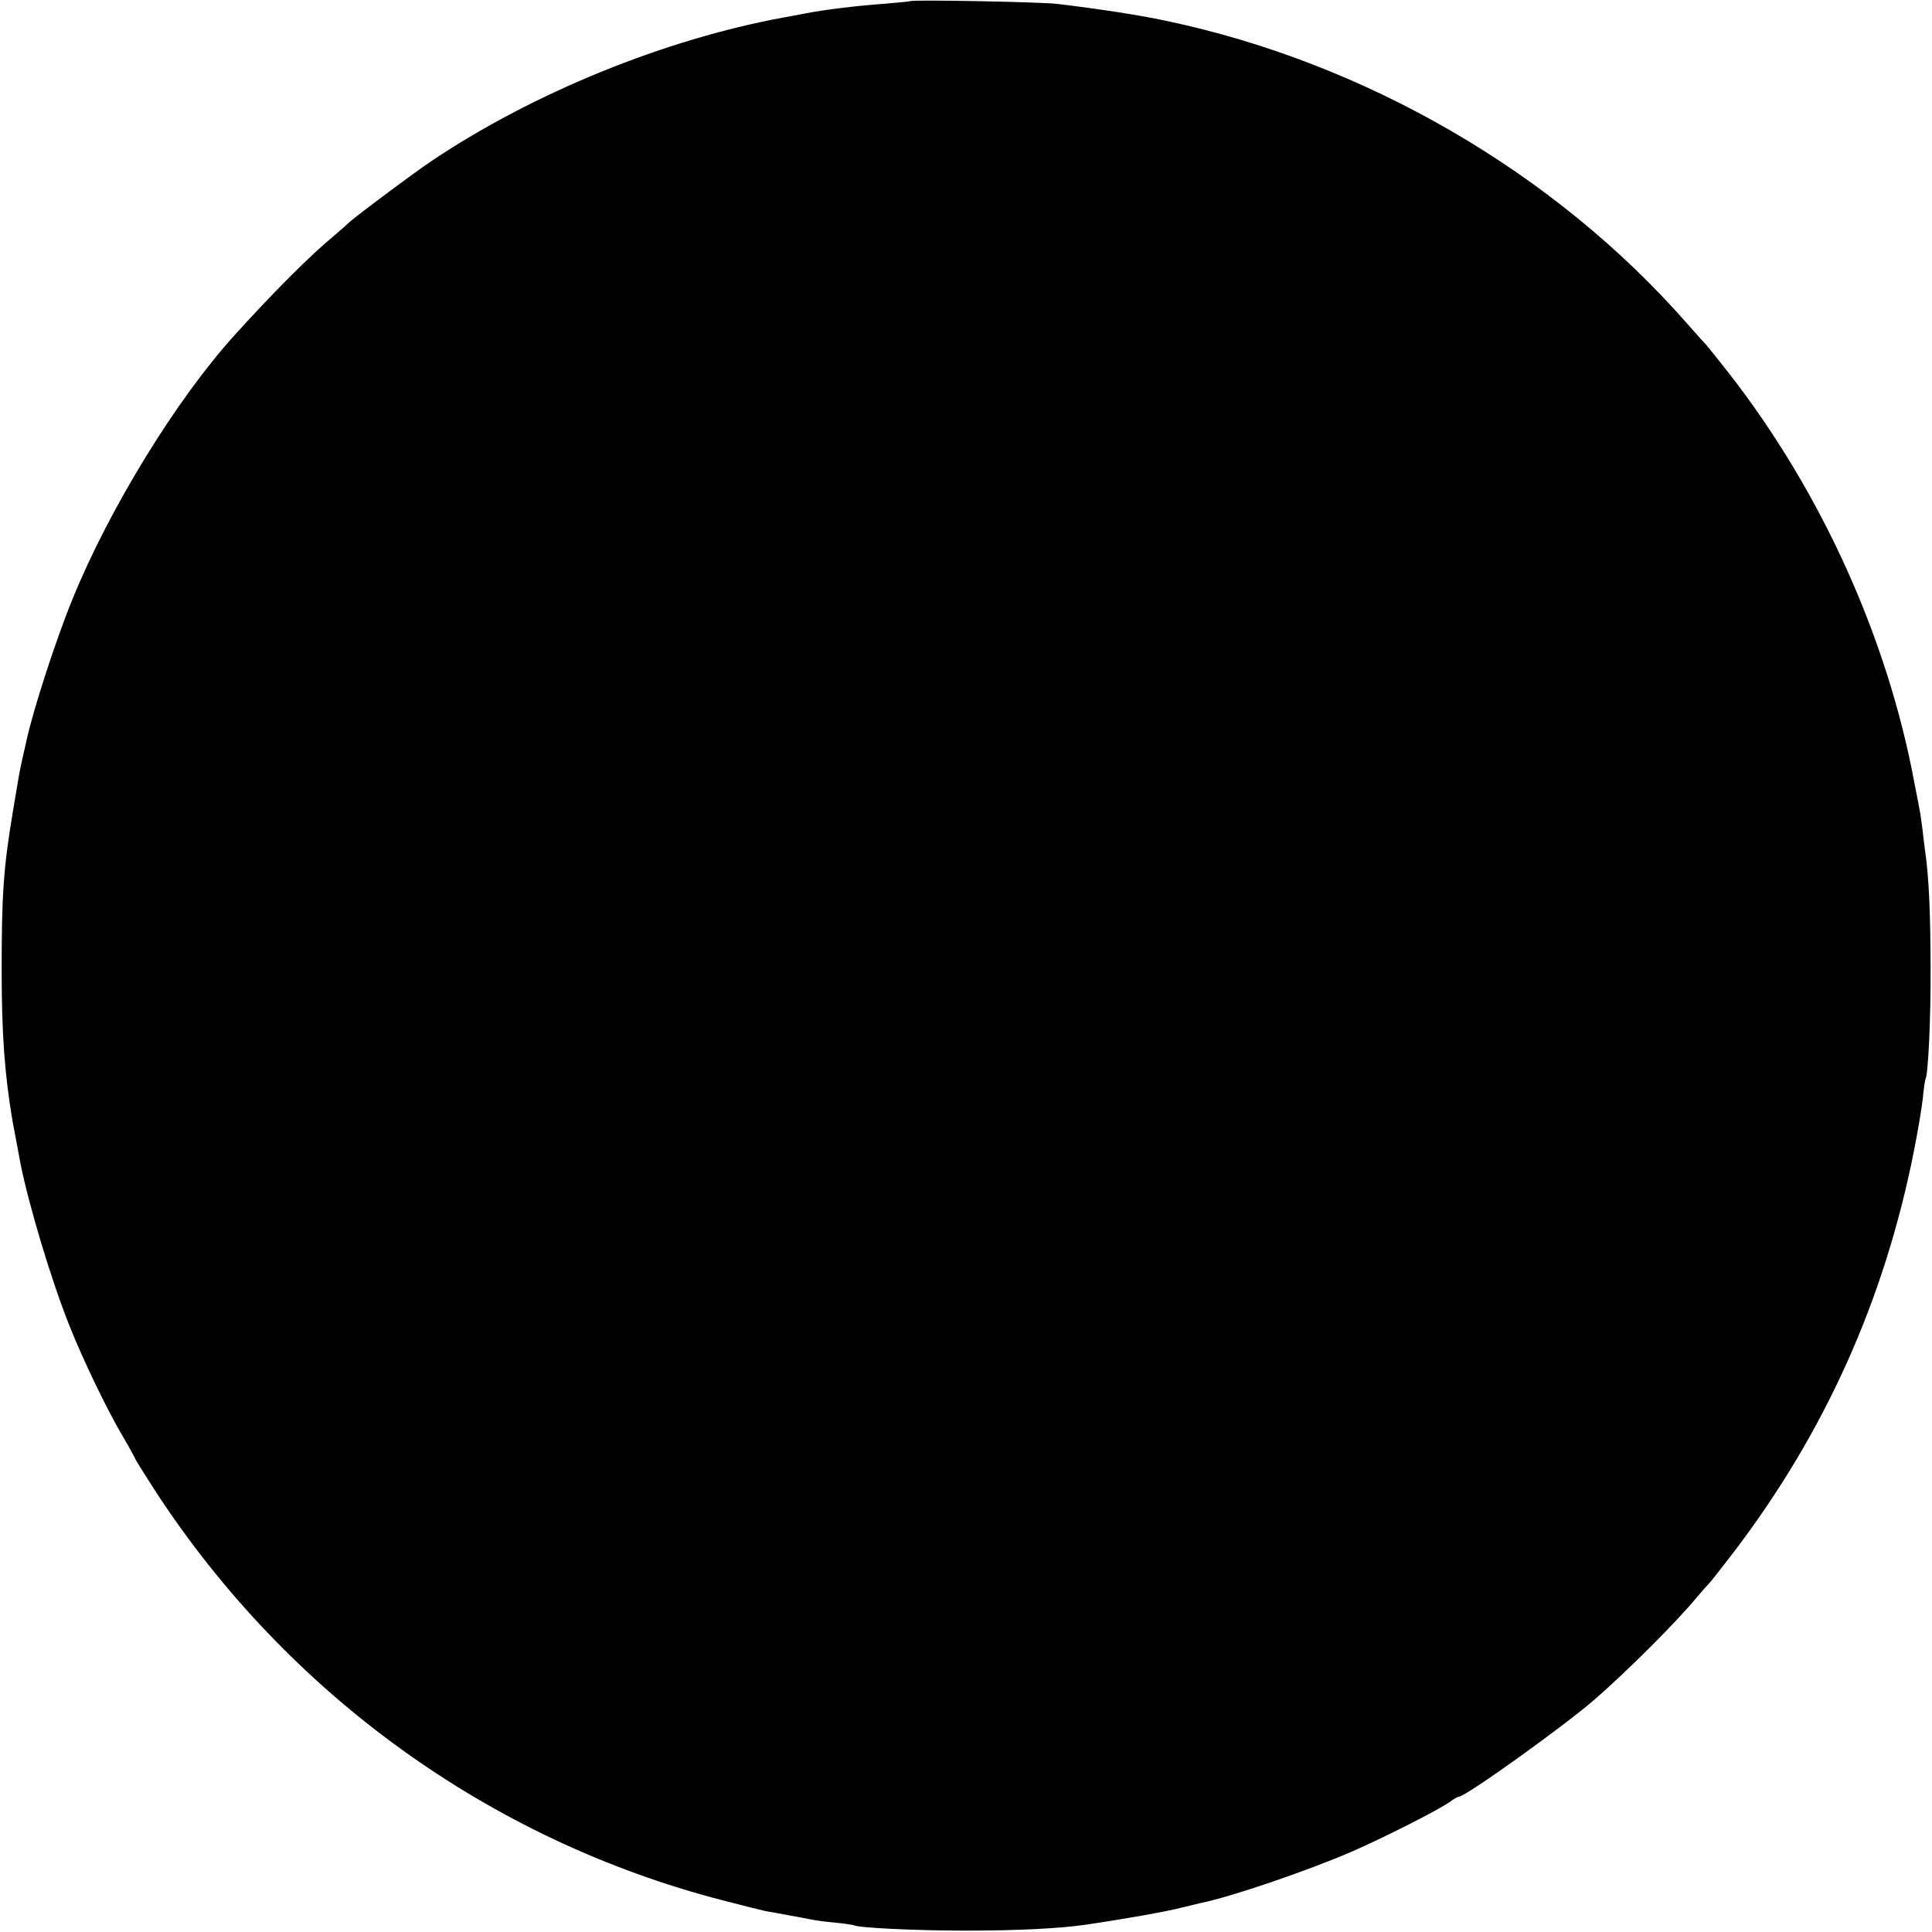
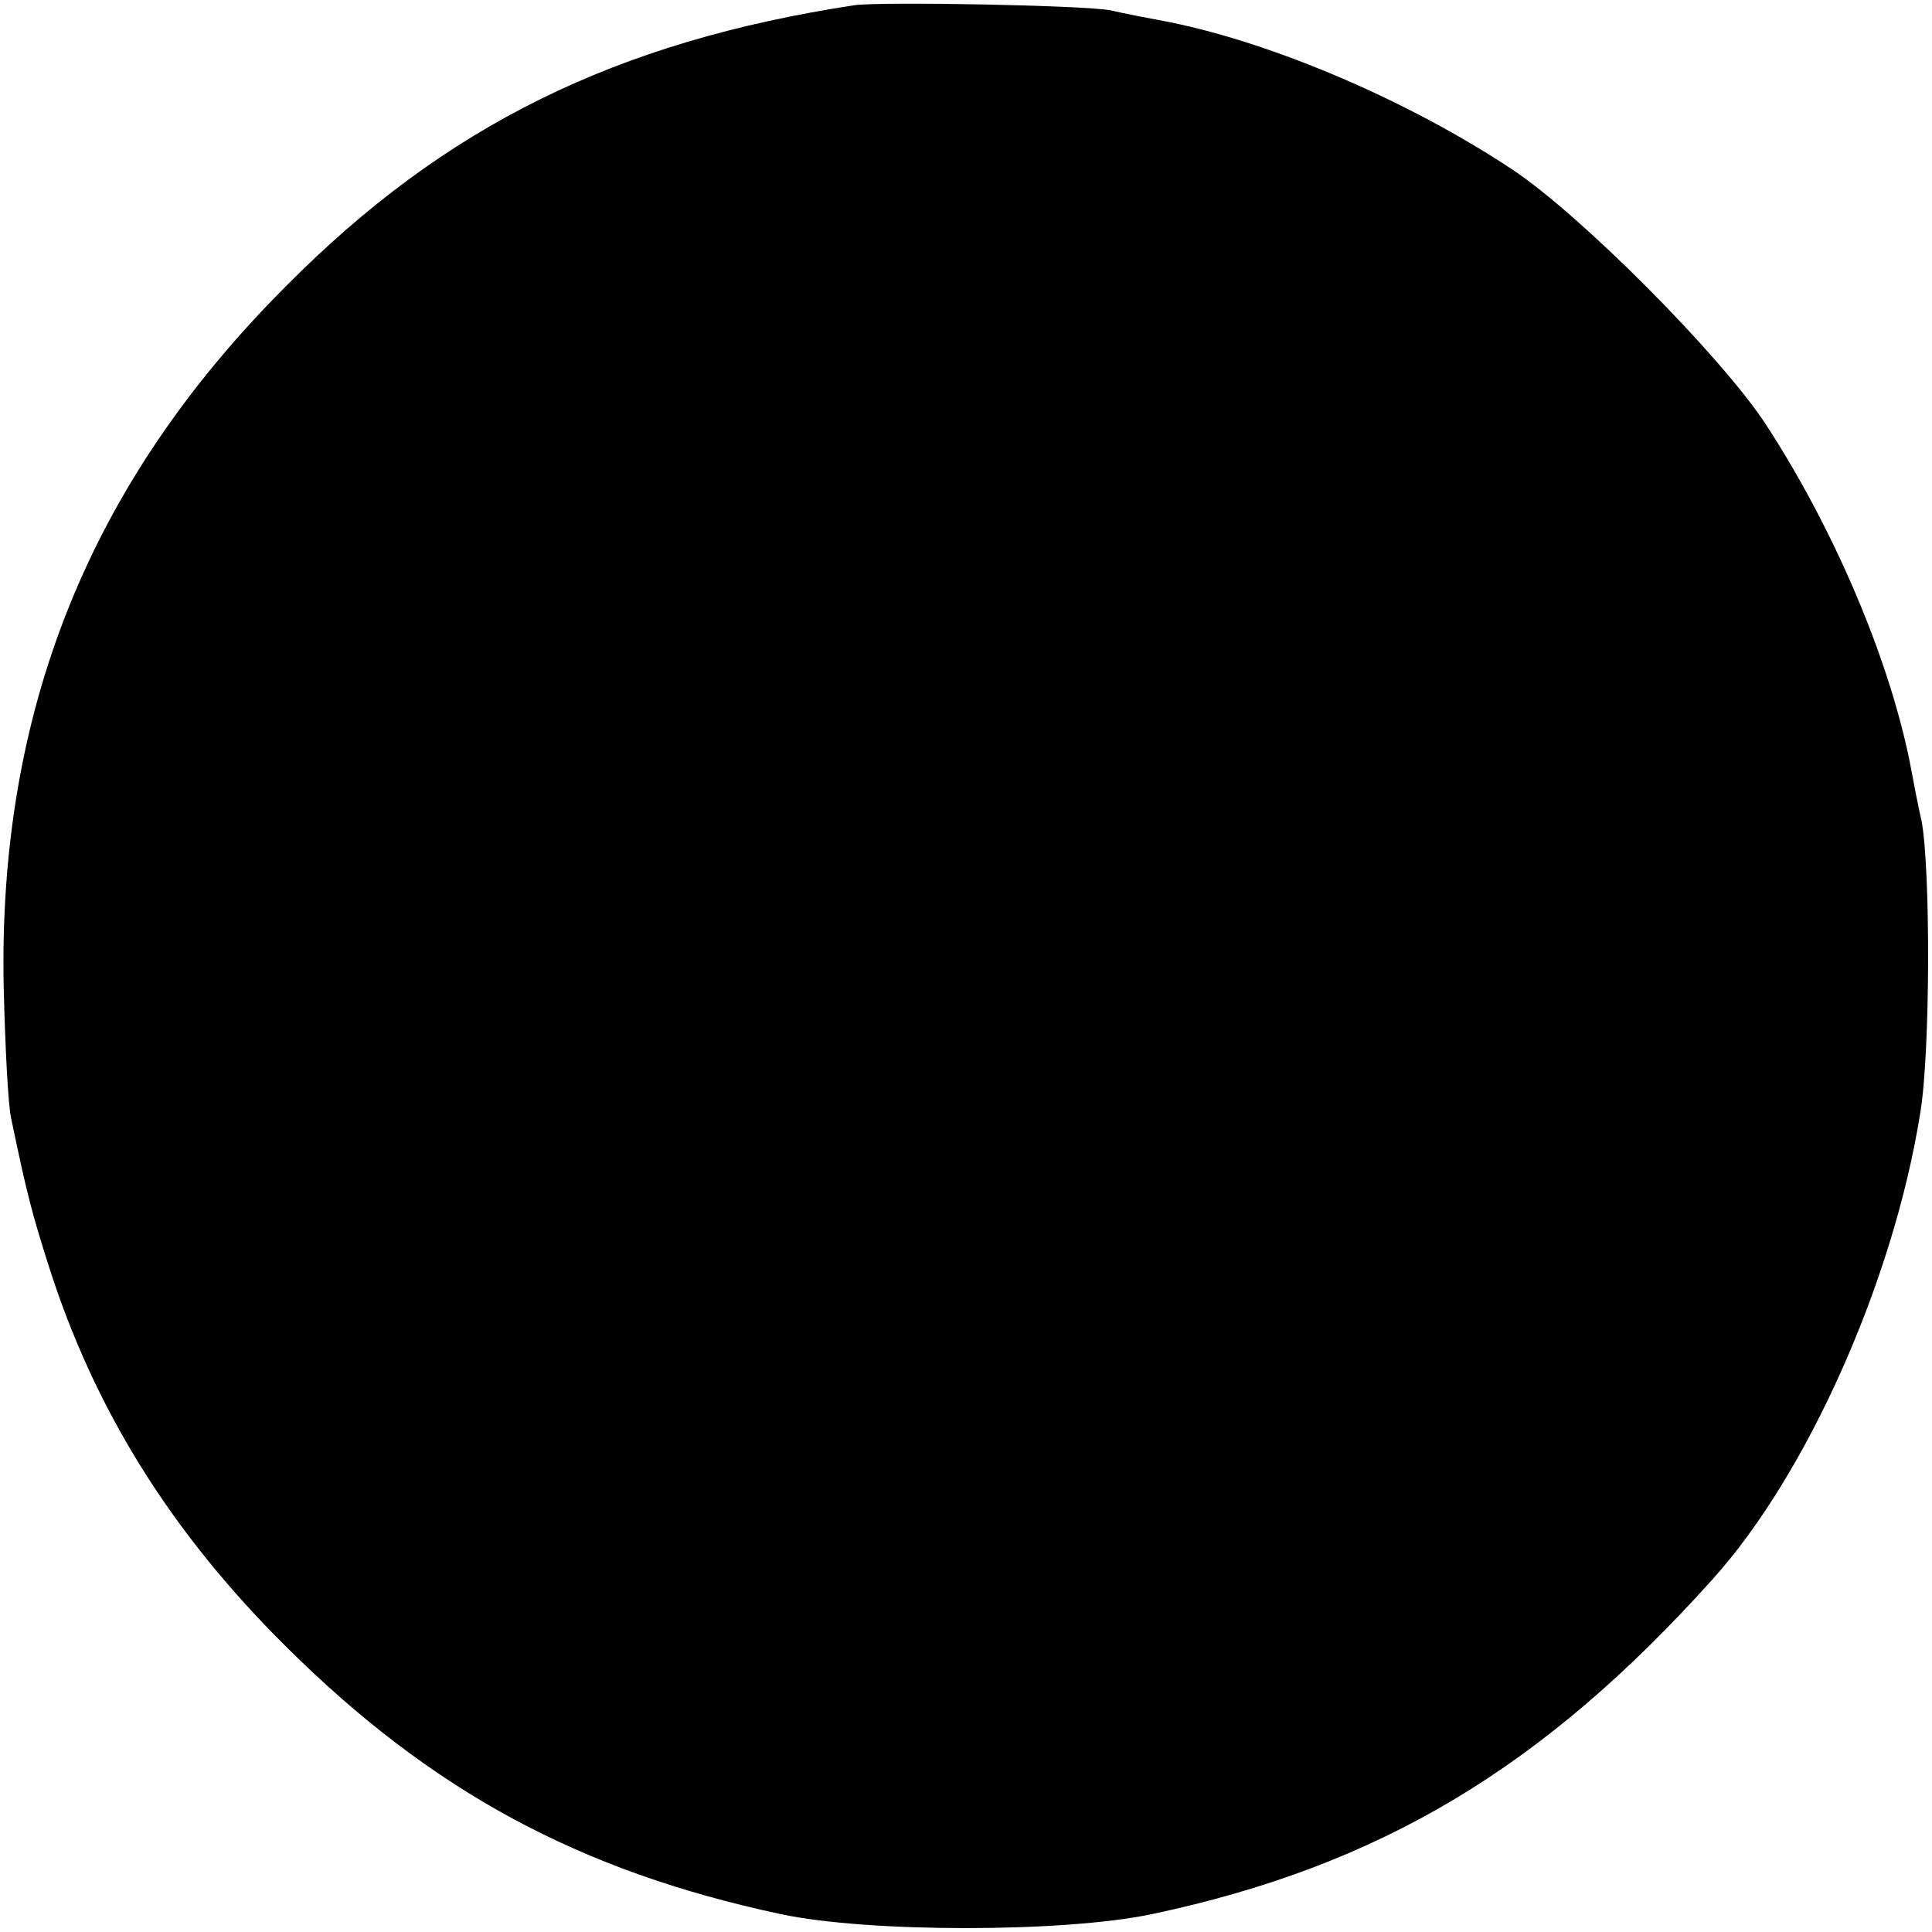
- <svg xmlns="http://www.w3.org/2000/svg" version="1.0" width="16pt" height="16pt" viewBox="0 0 16 16" preserveAspectRatio="xMidYMid meet">
-   <g transform="translate(0,16) scale(0.002286,-0.002286)" fill="#000000" stroke="none">
-     <path d="M3298 6995 c-2 -1 -41 -5 -88 -9 -100 -7 -225 -22 -295 -36 -27 -5 -61 -12 -75 -14 -431 -79 -908 -273 -1275 -519 -69 -46 -297 -217 -305 -228 -3 -3 -25 -23 -50 -44 -85 -70 -220 -205 -361 -361 -210 -232 -452 -626 -585 -952 -62 -151 -146 -411 -169 -520 -2 -9 -8 -37 -14 -62 -11 -49 -13 -63 -35 -195 -34 -204 -40 -302 -40 -570 0 -233 11 -378 39 -545 6 -32 24 -129 29 -155 30 -151 112 -425 177 -587 48 -122 139 -311 196 -406 24 -41 43 -76 43 -78 0 -2 33 -55 73 -117 480 -736 1212 -1264 2054 -1482 72 -19 142 -36 155 -39 13 -2 50 -9 83 -15 33 -6 71 -13 85 -16 14 -3 52 -8 85 -11 33 -3 63 -8 66 -9 15 -10 227 -20 409 -20 188 0 341 8 430 21 144 21 295 48 345 61 33 8 67 16 75 18 109 22 388 117 549 187 121 53 308 148 353 179 14 11 29 19 33 19 24 0 383 257 495 355 118 103 293 278 365 365 21 25 41 47 44 50 4 3 45 55 91 115 332 436 547 915 654 1456 14 70 28 155 32 190 3 35 8 67 10 70 9 17 19 214 18 399 0 188 -6 331 -19 420 -3 19 -7 56 -10 81 -3 25 -7 54 -9 65 -2 10 -11 60 -21 109 -98 525 -337 1052 -670 1480 -43 55 -81 102 -84 105 -3 3 -35 38 -70 78 -479 546 -1164 944 -1888 1096 -98 21 -243 43 -393 61 -54 7 -526 16 -532 10z" />
+ <svg xmlns="http://www.w3.org/2000/svg" version="1.0" width="260pt" height="260pt" viewBox="0 0 260 260" preserveAspectRatio="xMidYMid meet">
+   <g transform="translate(0,260) scale(0.1,-0.1)" fill="#000000" stroke="none">
+     <path d="M1150 2593 c-321 -49 -551 -162 -765 -378 -265 -265 -388 -572 -380 -945 2 -80 6 -158 10 -175 21 -101 28 -128 51 -200 61 -191 163 -356 318 -510 196 -195 395 -303 667 -361 117 -25 380 -25 499 0 307 65 527 197 755 451 127 141 243 401 279 626 14 82 14 330 2 394 -4 17 -11 53 -16 80 -29 143 -104 317 -195 456 -62 93 -248 280 -340 341 -137 91 -318 169 -460 198 -27 5 -63 12 -80 16 -35 7 -309 12 -345 7z" />
  </g>
</svg>
